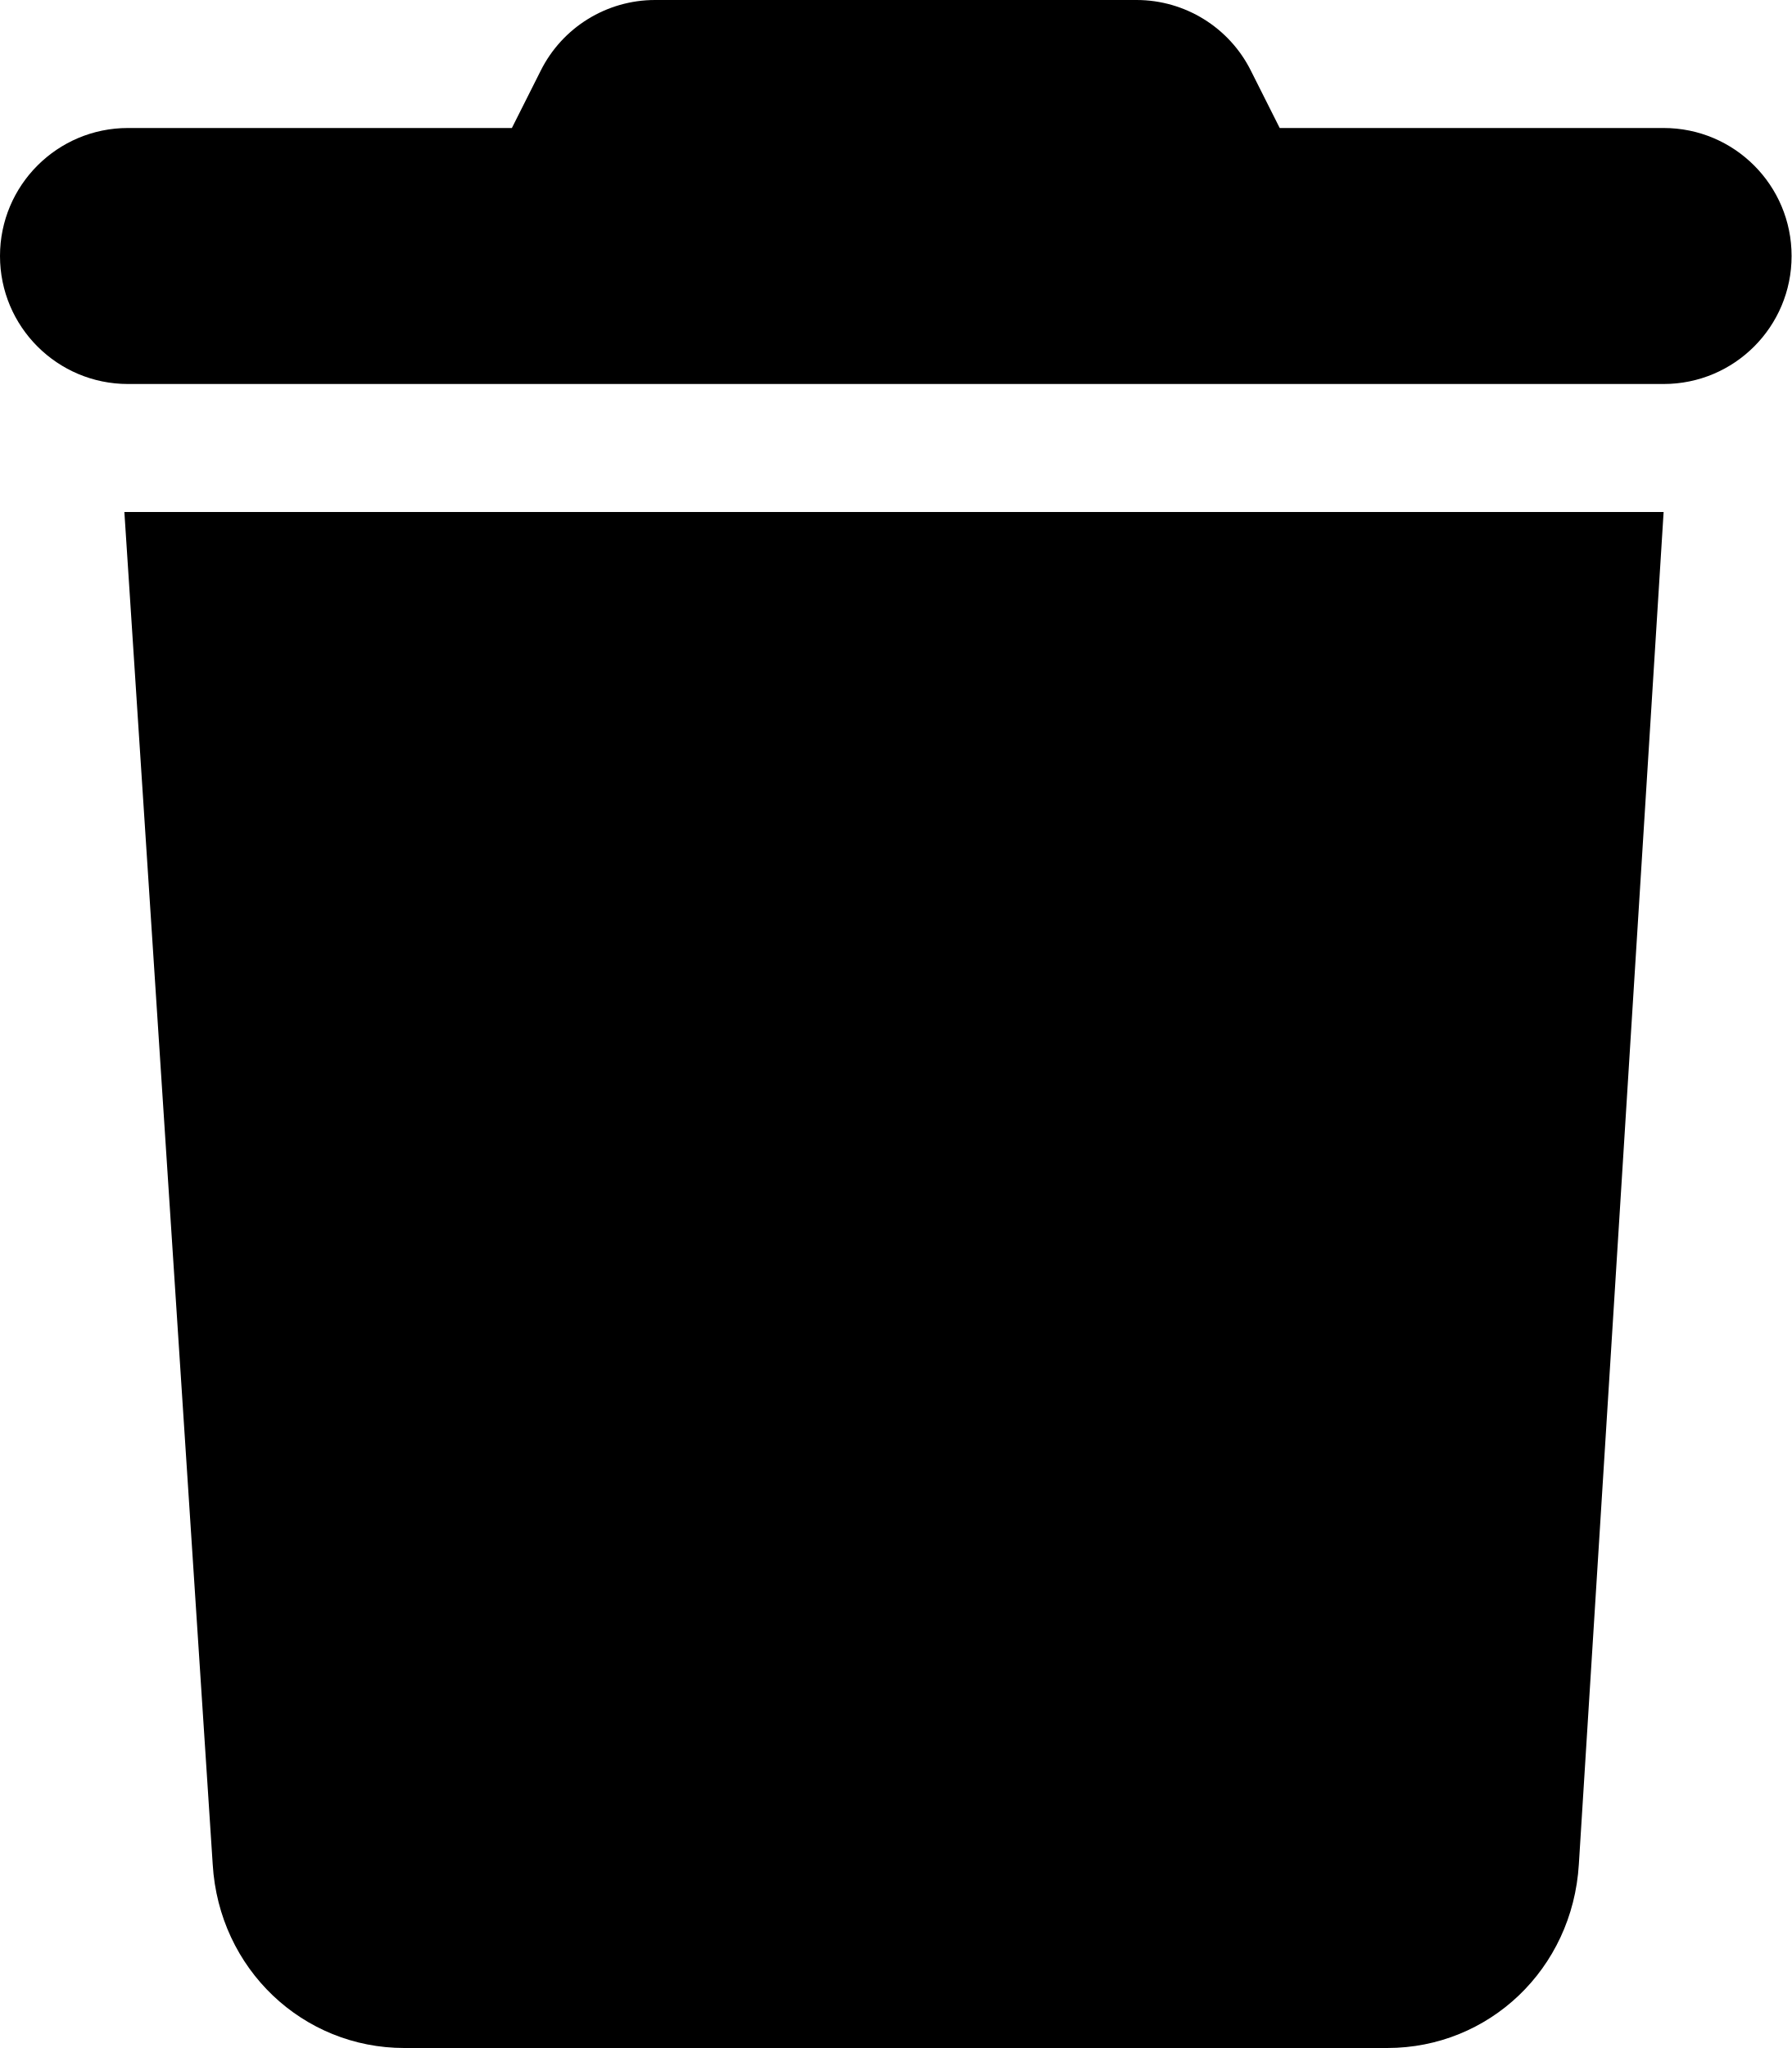
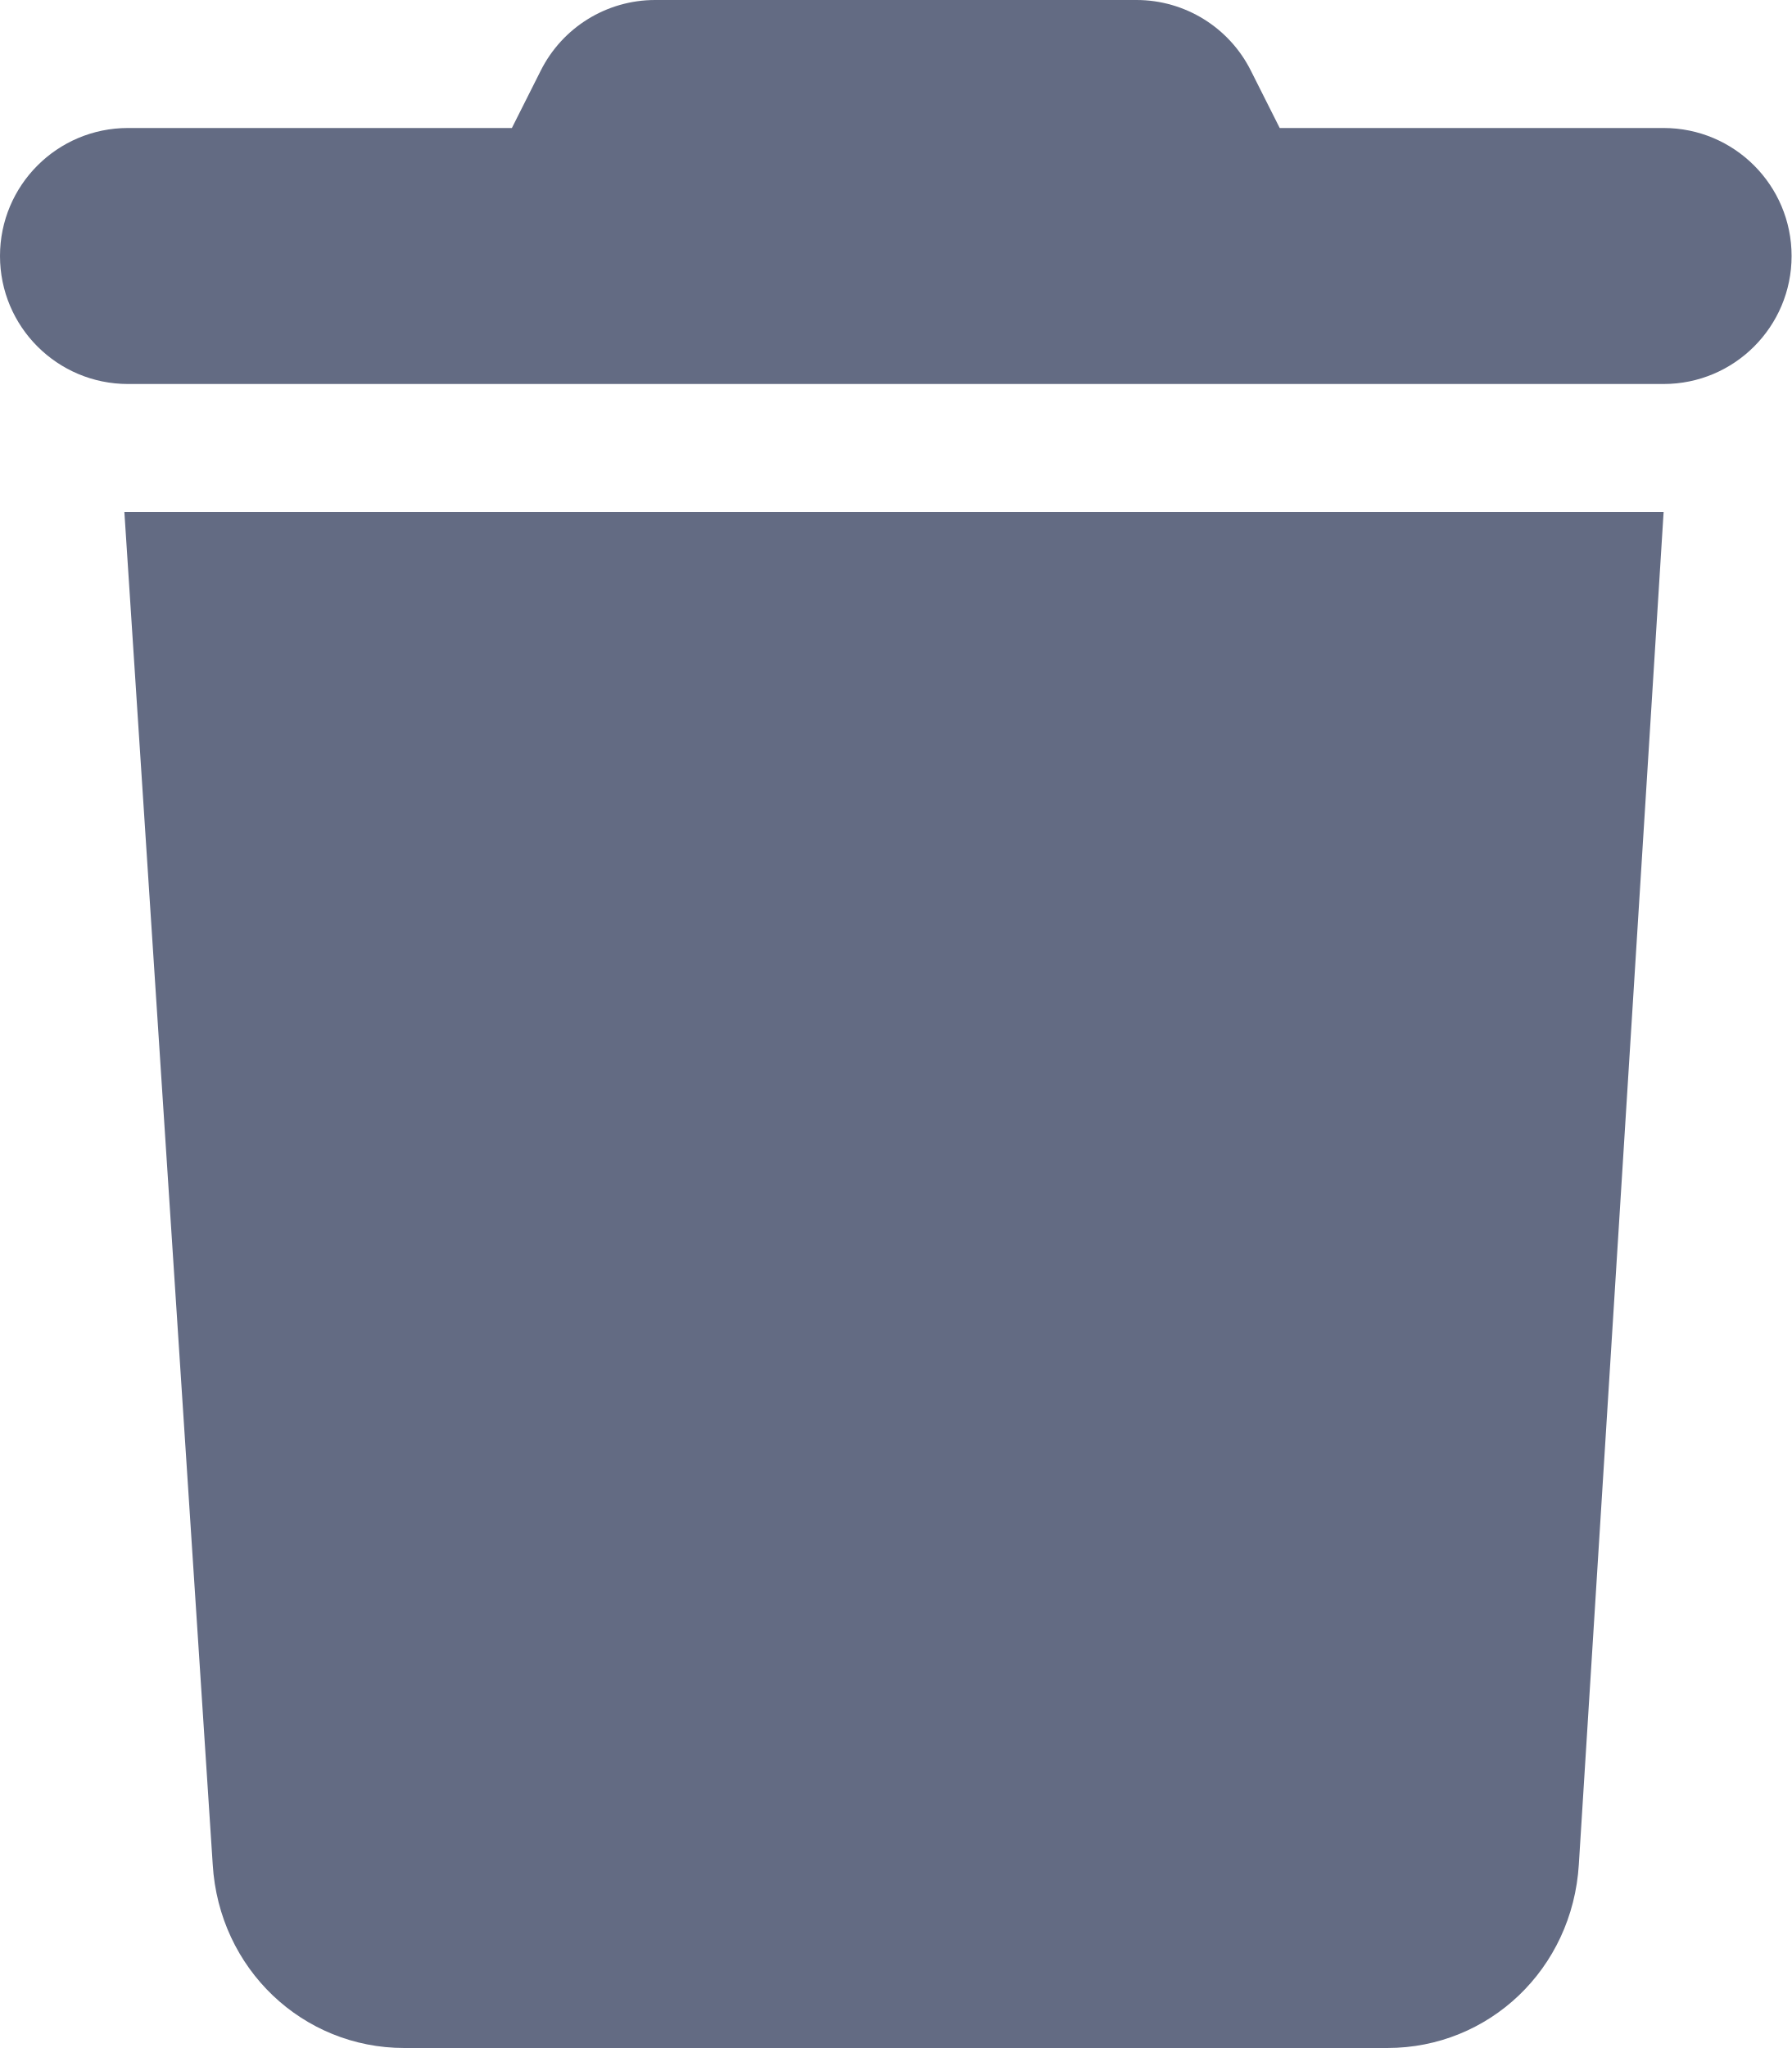
- <svg xmlns="http://www.w3.org/2000/svg" viewBox="0 0 448 512">
-   <path d="M135.2 17.69C140.6 6.848 151.7 0 163.8 0H284.2C296.3 0 307.4 6.848 312.8 17.69L320 32H416C433.7 32 448 46.33 448 64C448 81.67 433.7 96 416 96H32C14.33 96 0 81.67 0 64C0 46.33 14.33 32 32 32H128L135.2 17.69zM394.8 466.1C393.2 492.3 372.3 512 346.9 512H101.1C75.75 512 54.77 492.3 53.19 466.1L31.1 128H416L394.8 466.1z" />
+ <svg xmlns="http://www.w3.org/2000/svg" id="Layer_1" data-name="Layer 1" viewBox="0 0 448 512">
+   <defs>
+     <style>.cls-1{fill:#636b83;}</style>
+   </defs>
+   <path class="cls-1" d="M135.2,17.69A32,32,0,0,1,163.8,0H284.2a32,32,0,0,1,28.6,17.69L320,32h96a32,32,0,0,1,0,64H32a32,32,0,0,1,0-64h96ZM394.8,466.1c-1.6,26.2-22.5,45.9-47.9,45.9H101.1c-25.35,0-46.33-19.7-47.91-45.9L31.1,128H416Z" />
</svg>
